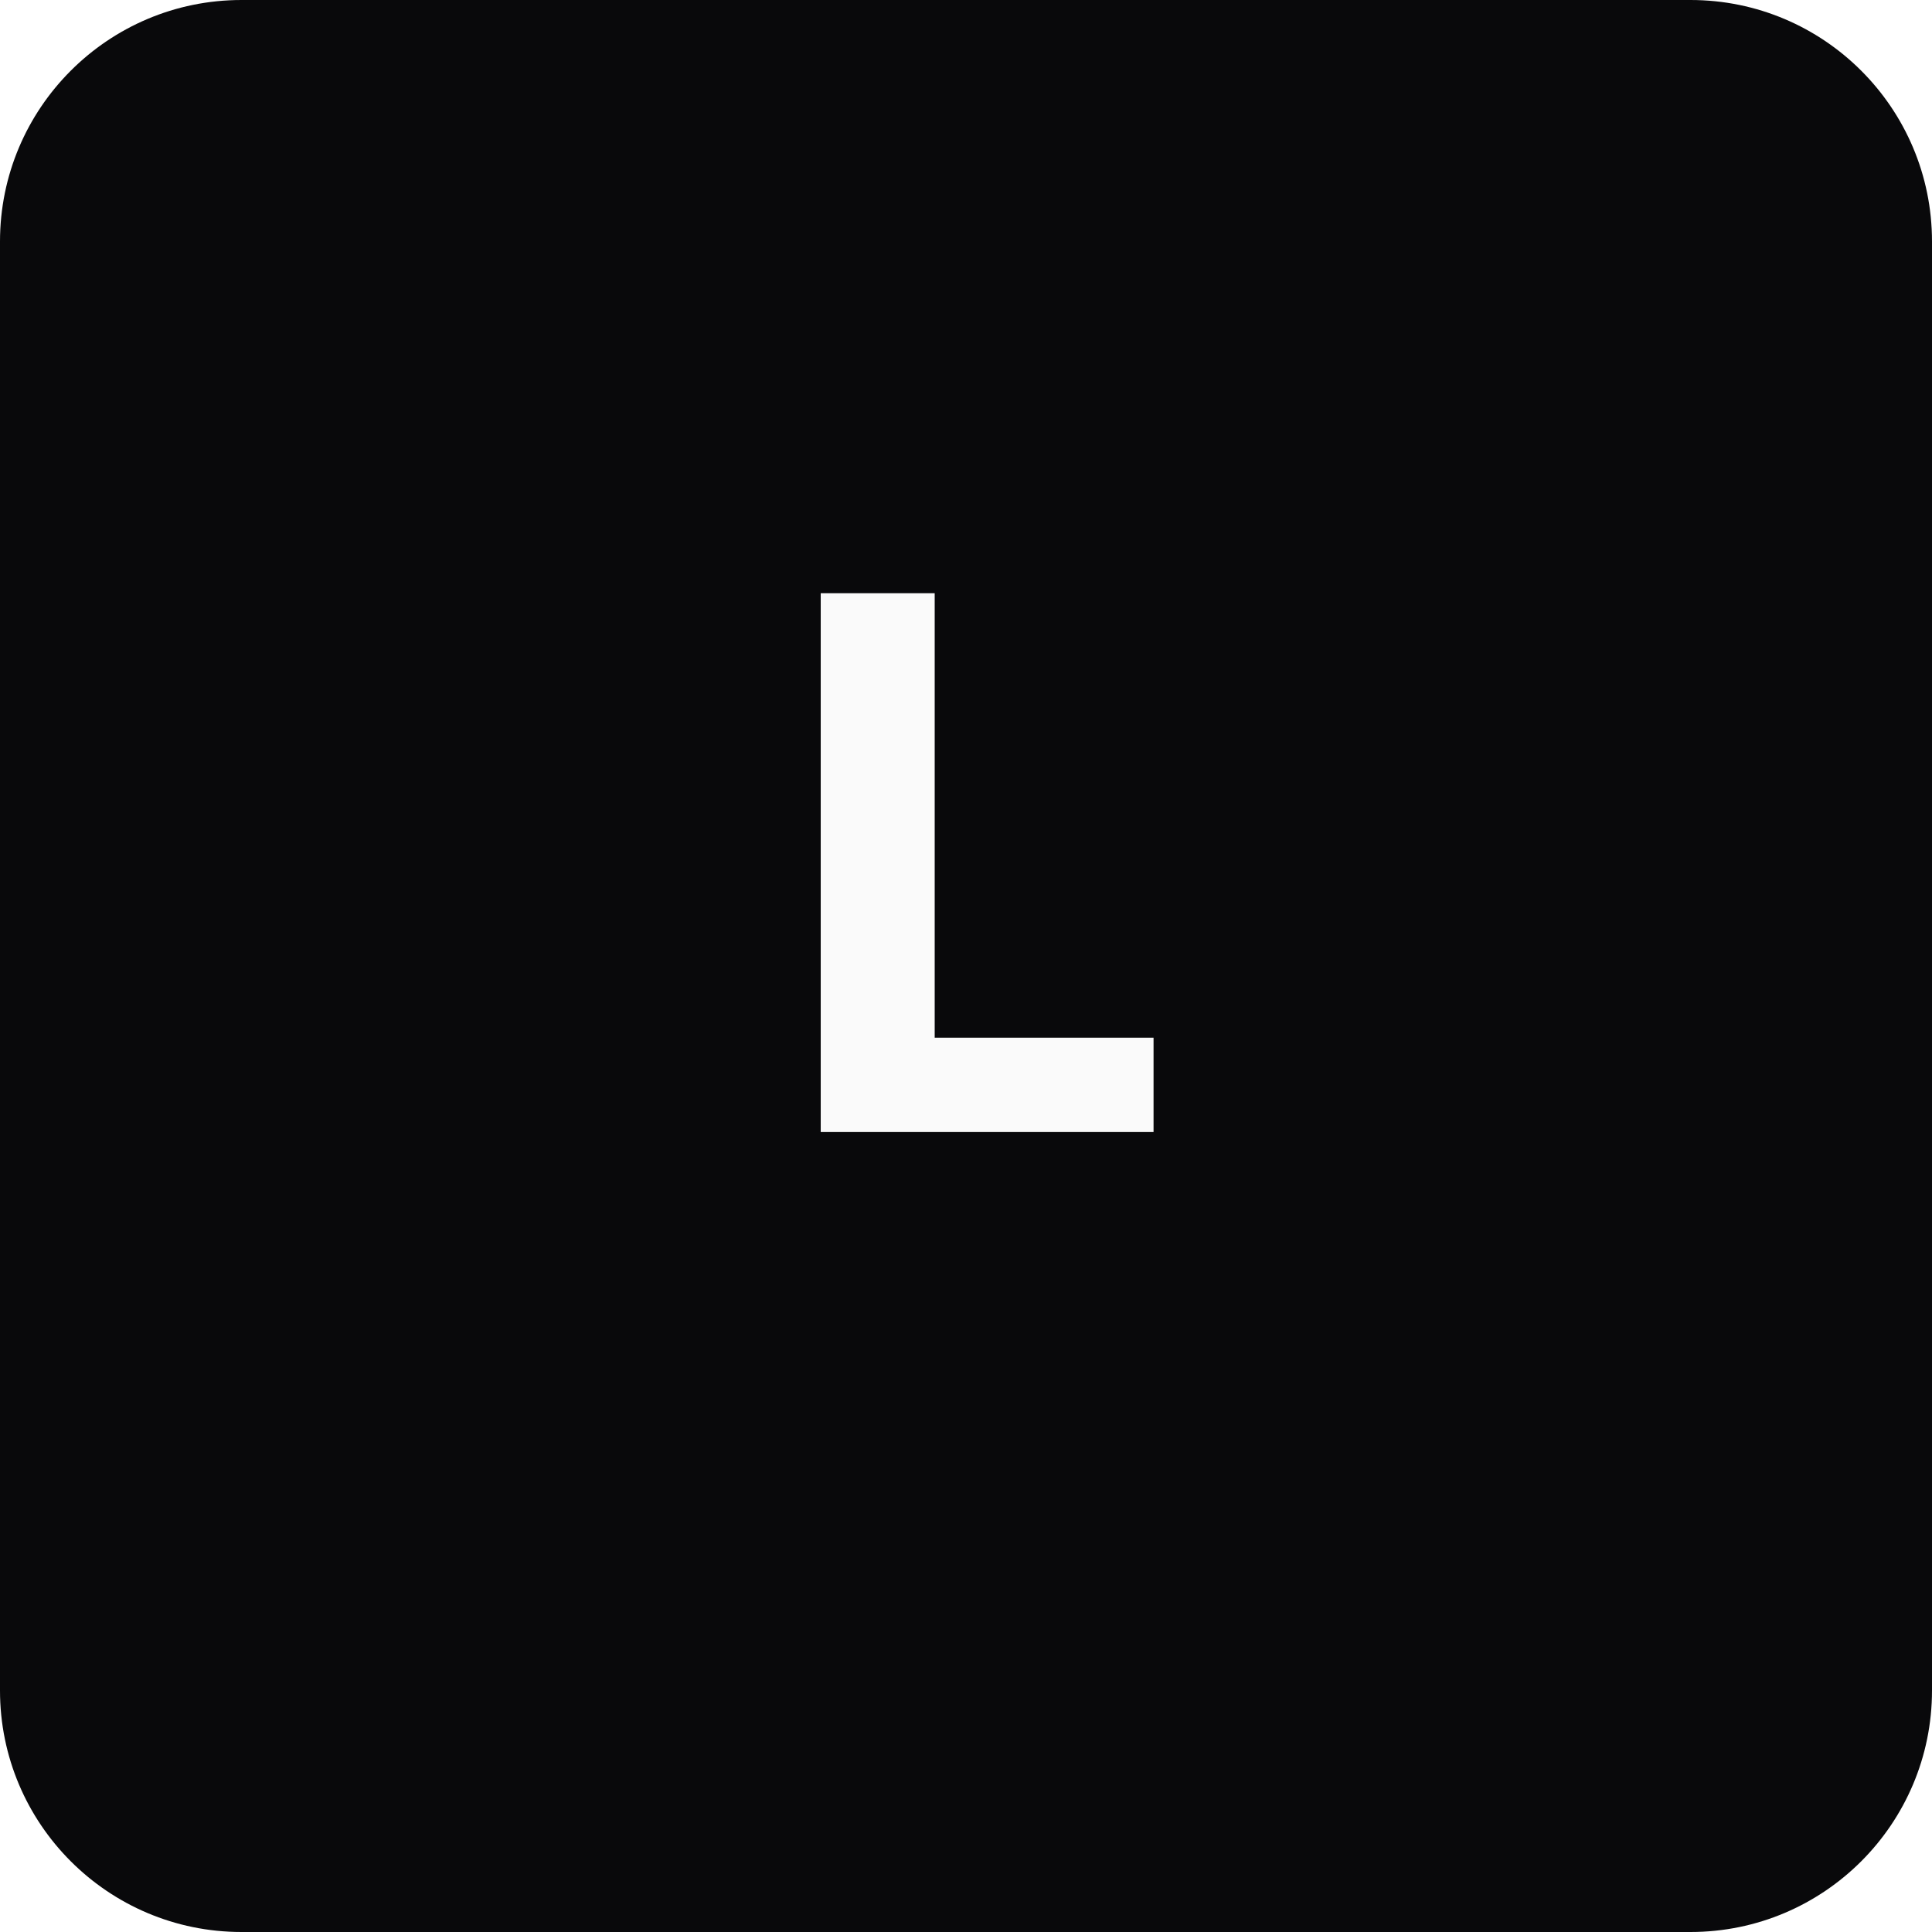
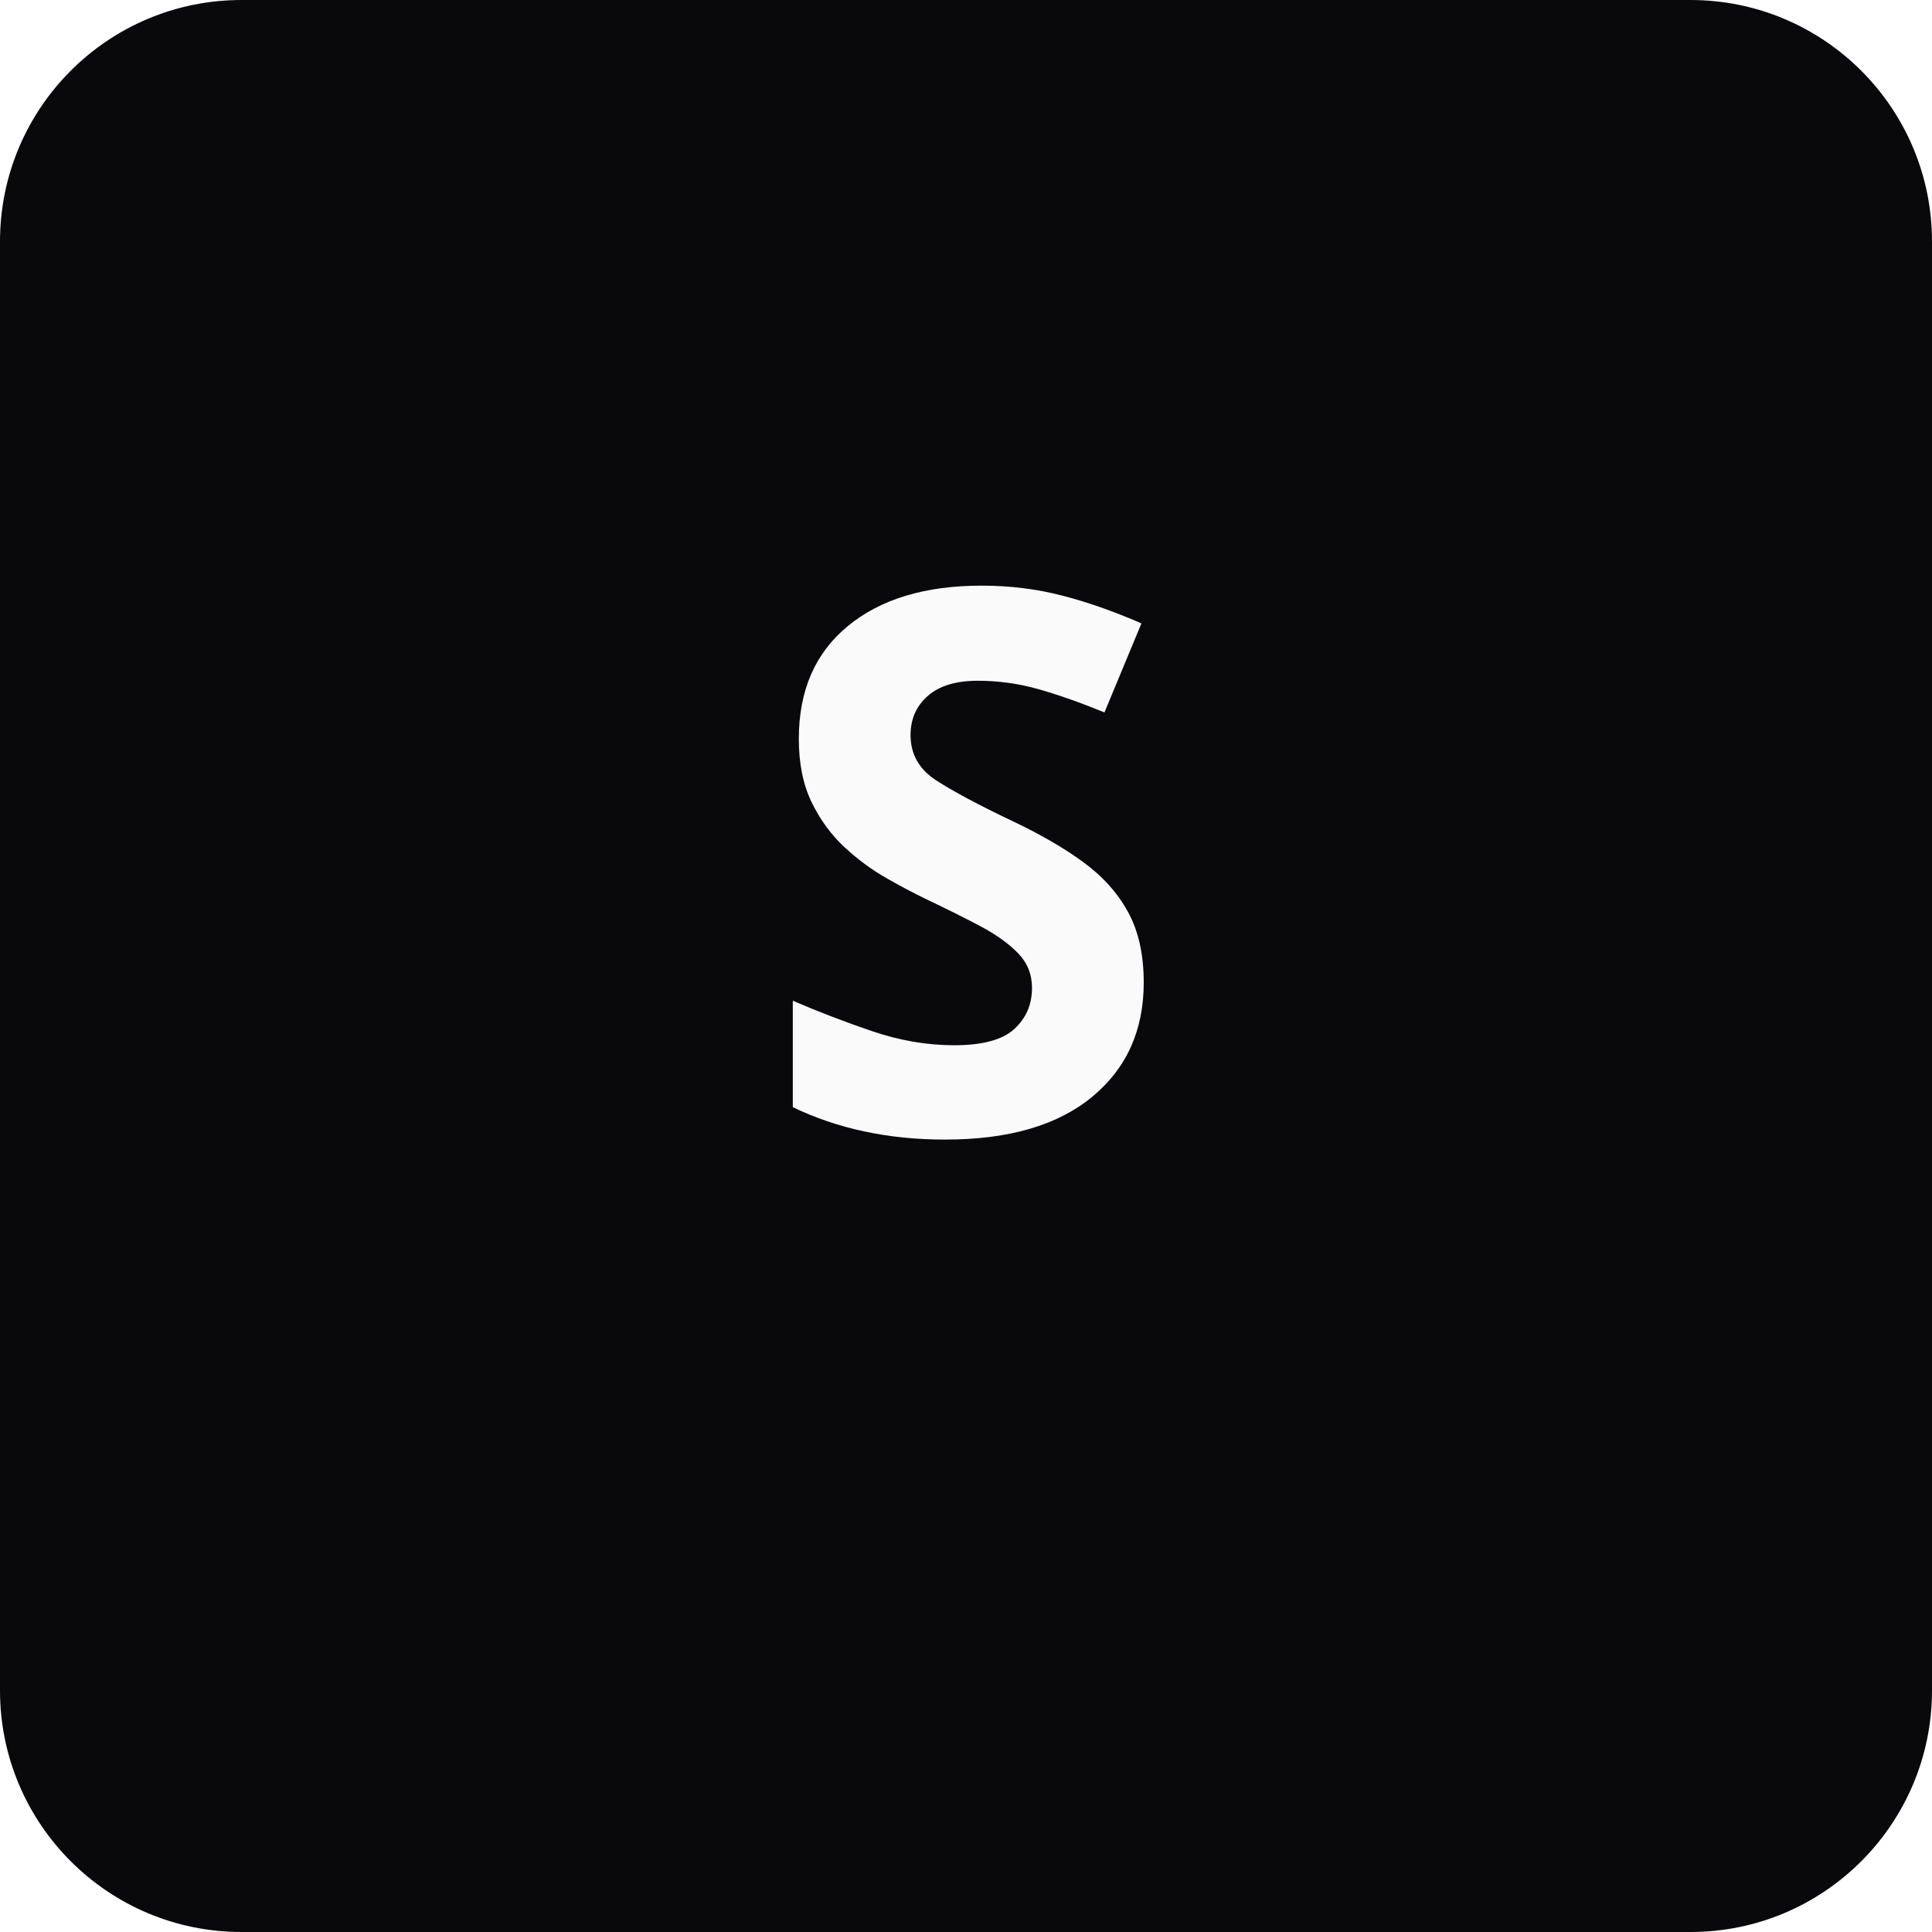
<svg xmlns="http://www.w3.org/2000/svg" viewBox="0 0 512 512">
  <rect width="512" height="512" rx="64" fill="#09090b" />
-   <text x="256" y="300" font-family="system-ui, sans-serif" font-size="200" font-weight="bold" fill="#fafafa" text-anchor="middle">L</text>
+   <text x="256" y="300" font-family="system-ui, sans-serif" font-size="200" font-weight="bold" fill="#fafafa" text-anchor="middle">S</text>
</svg>
